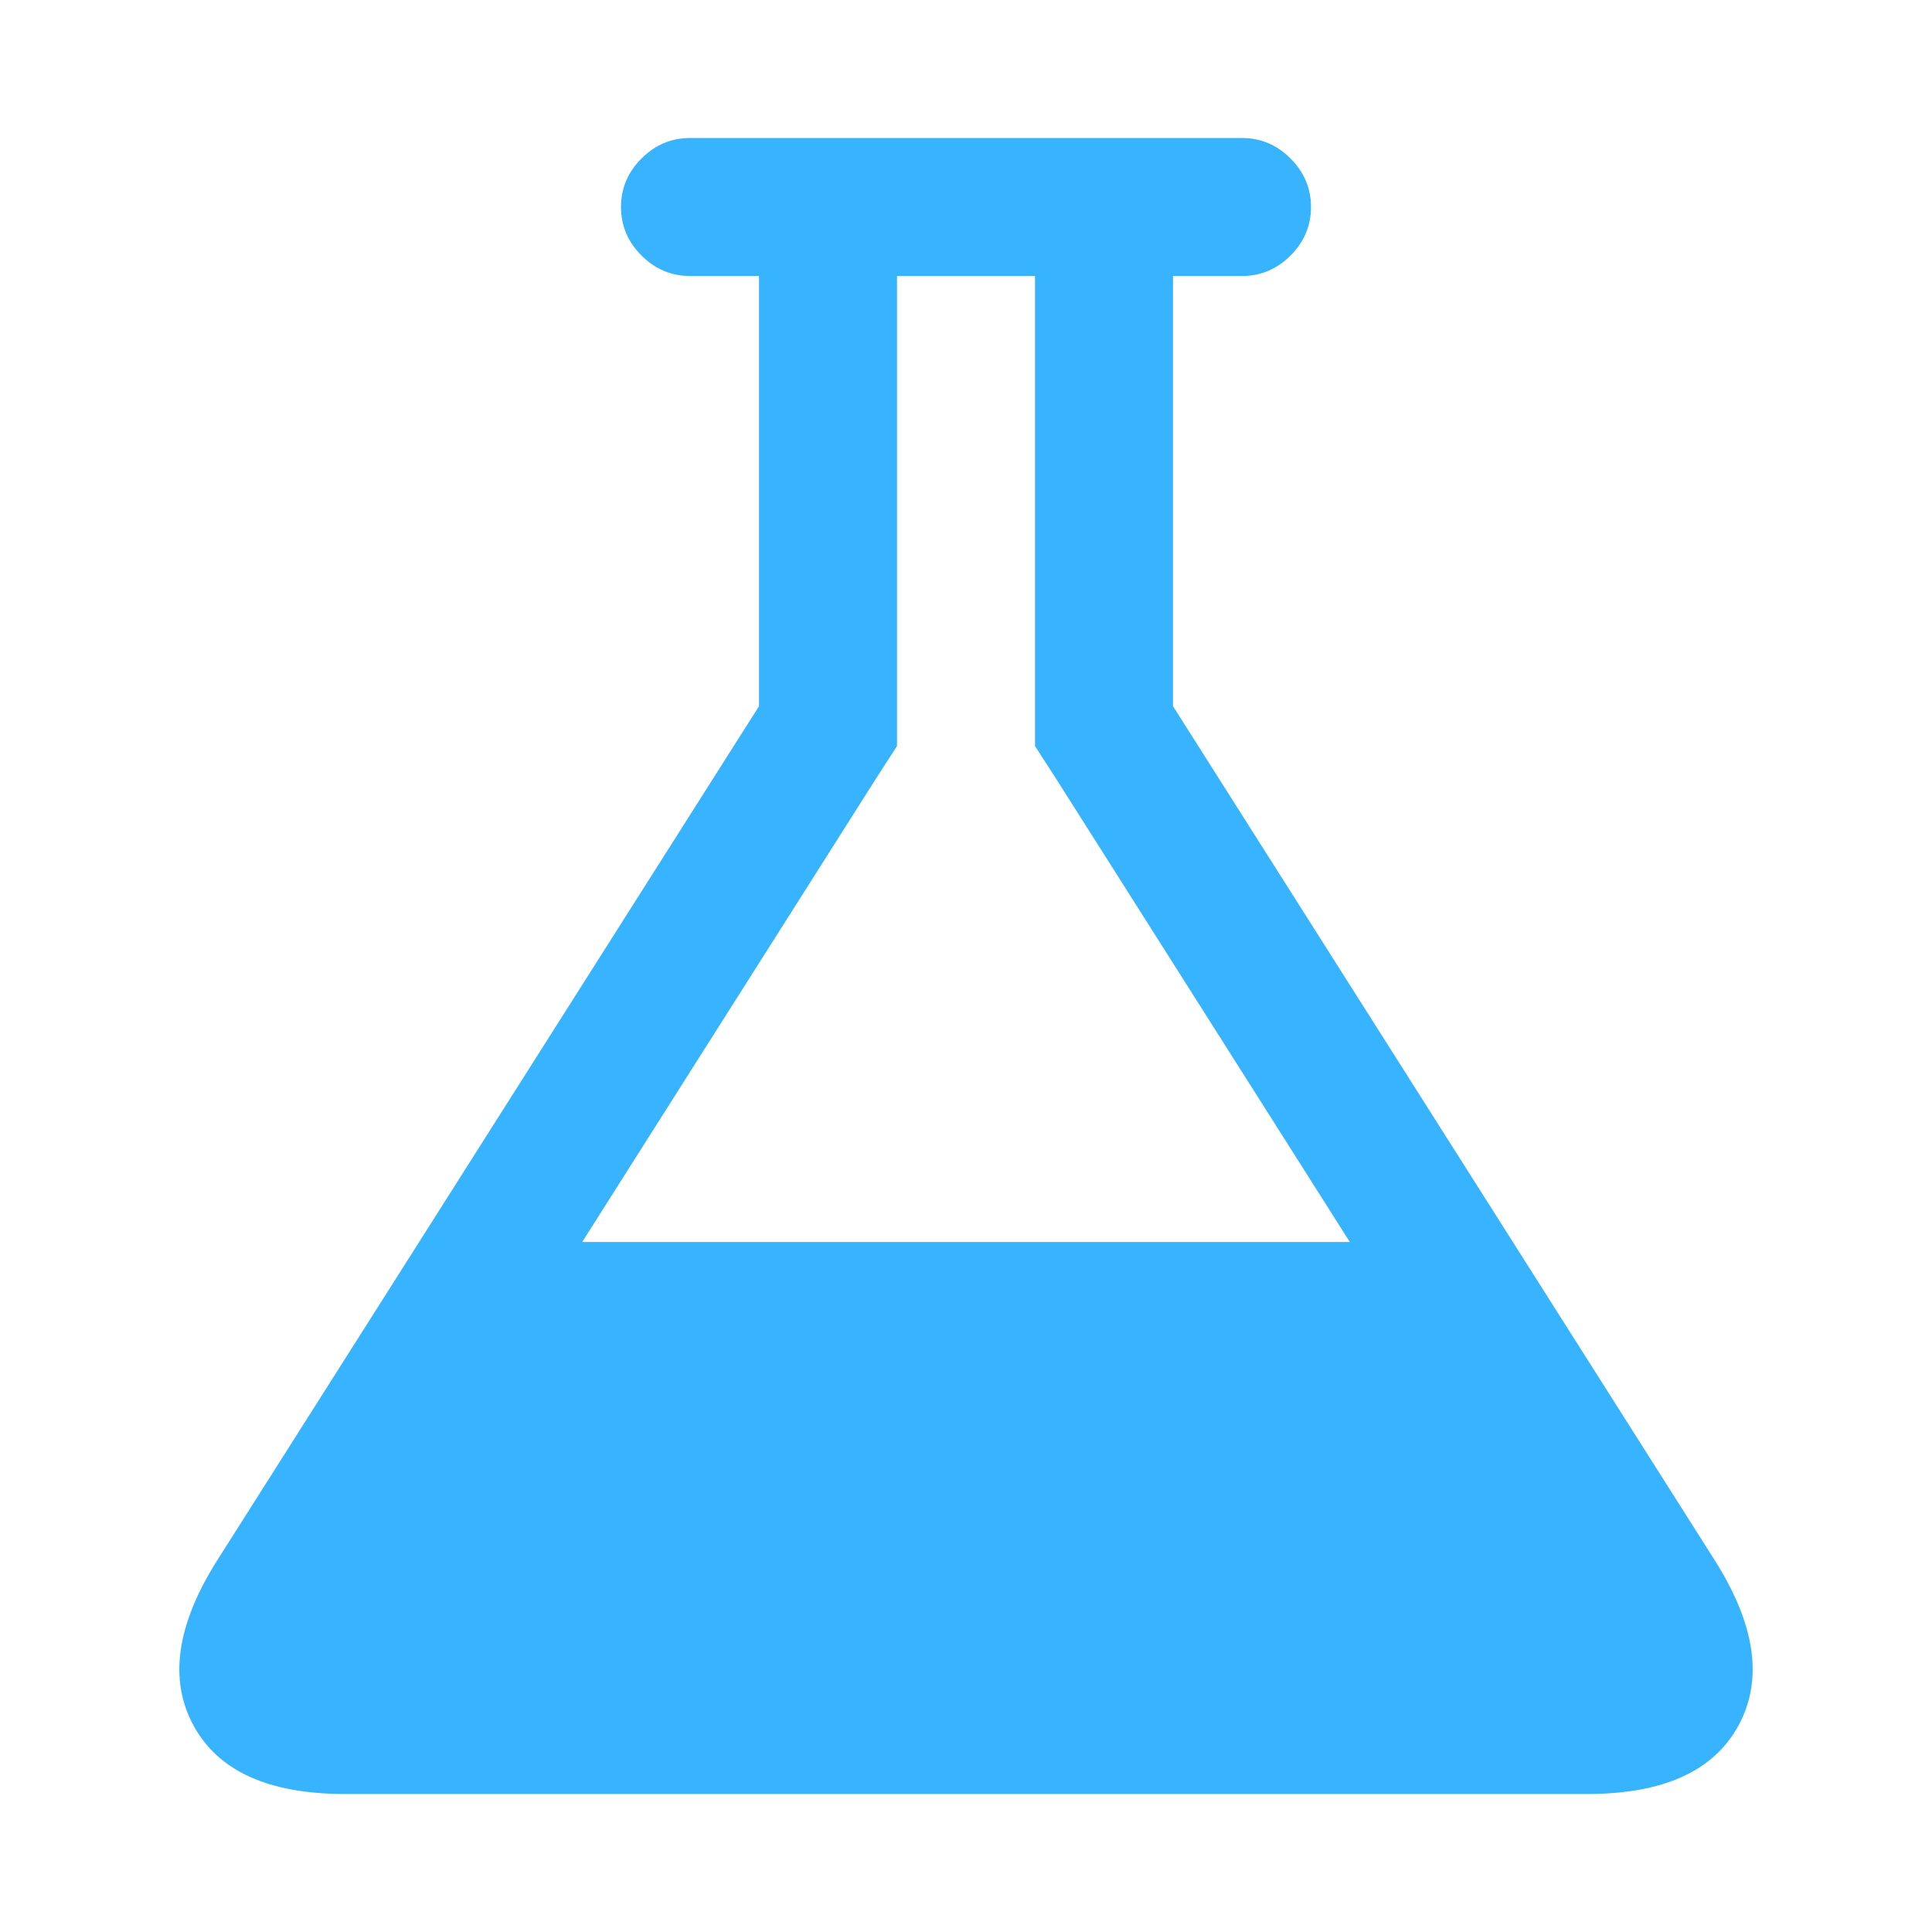
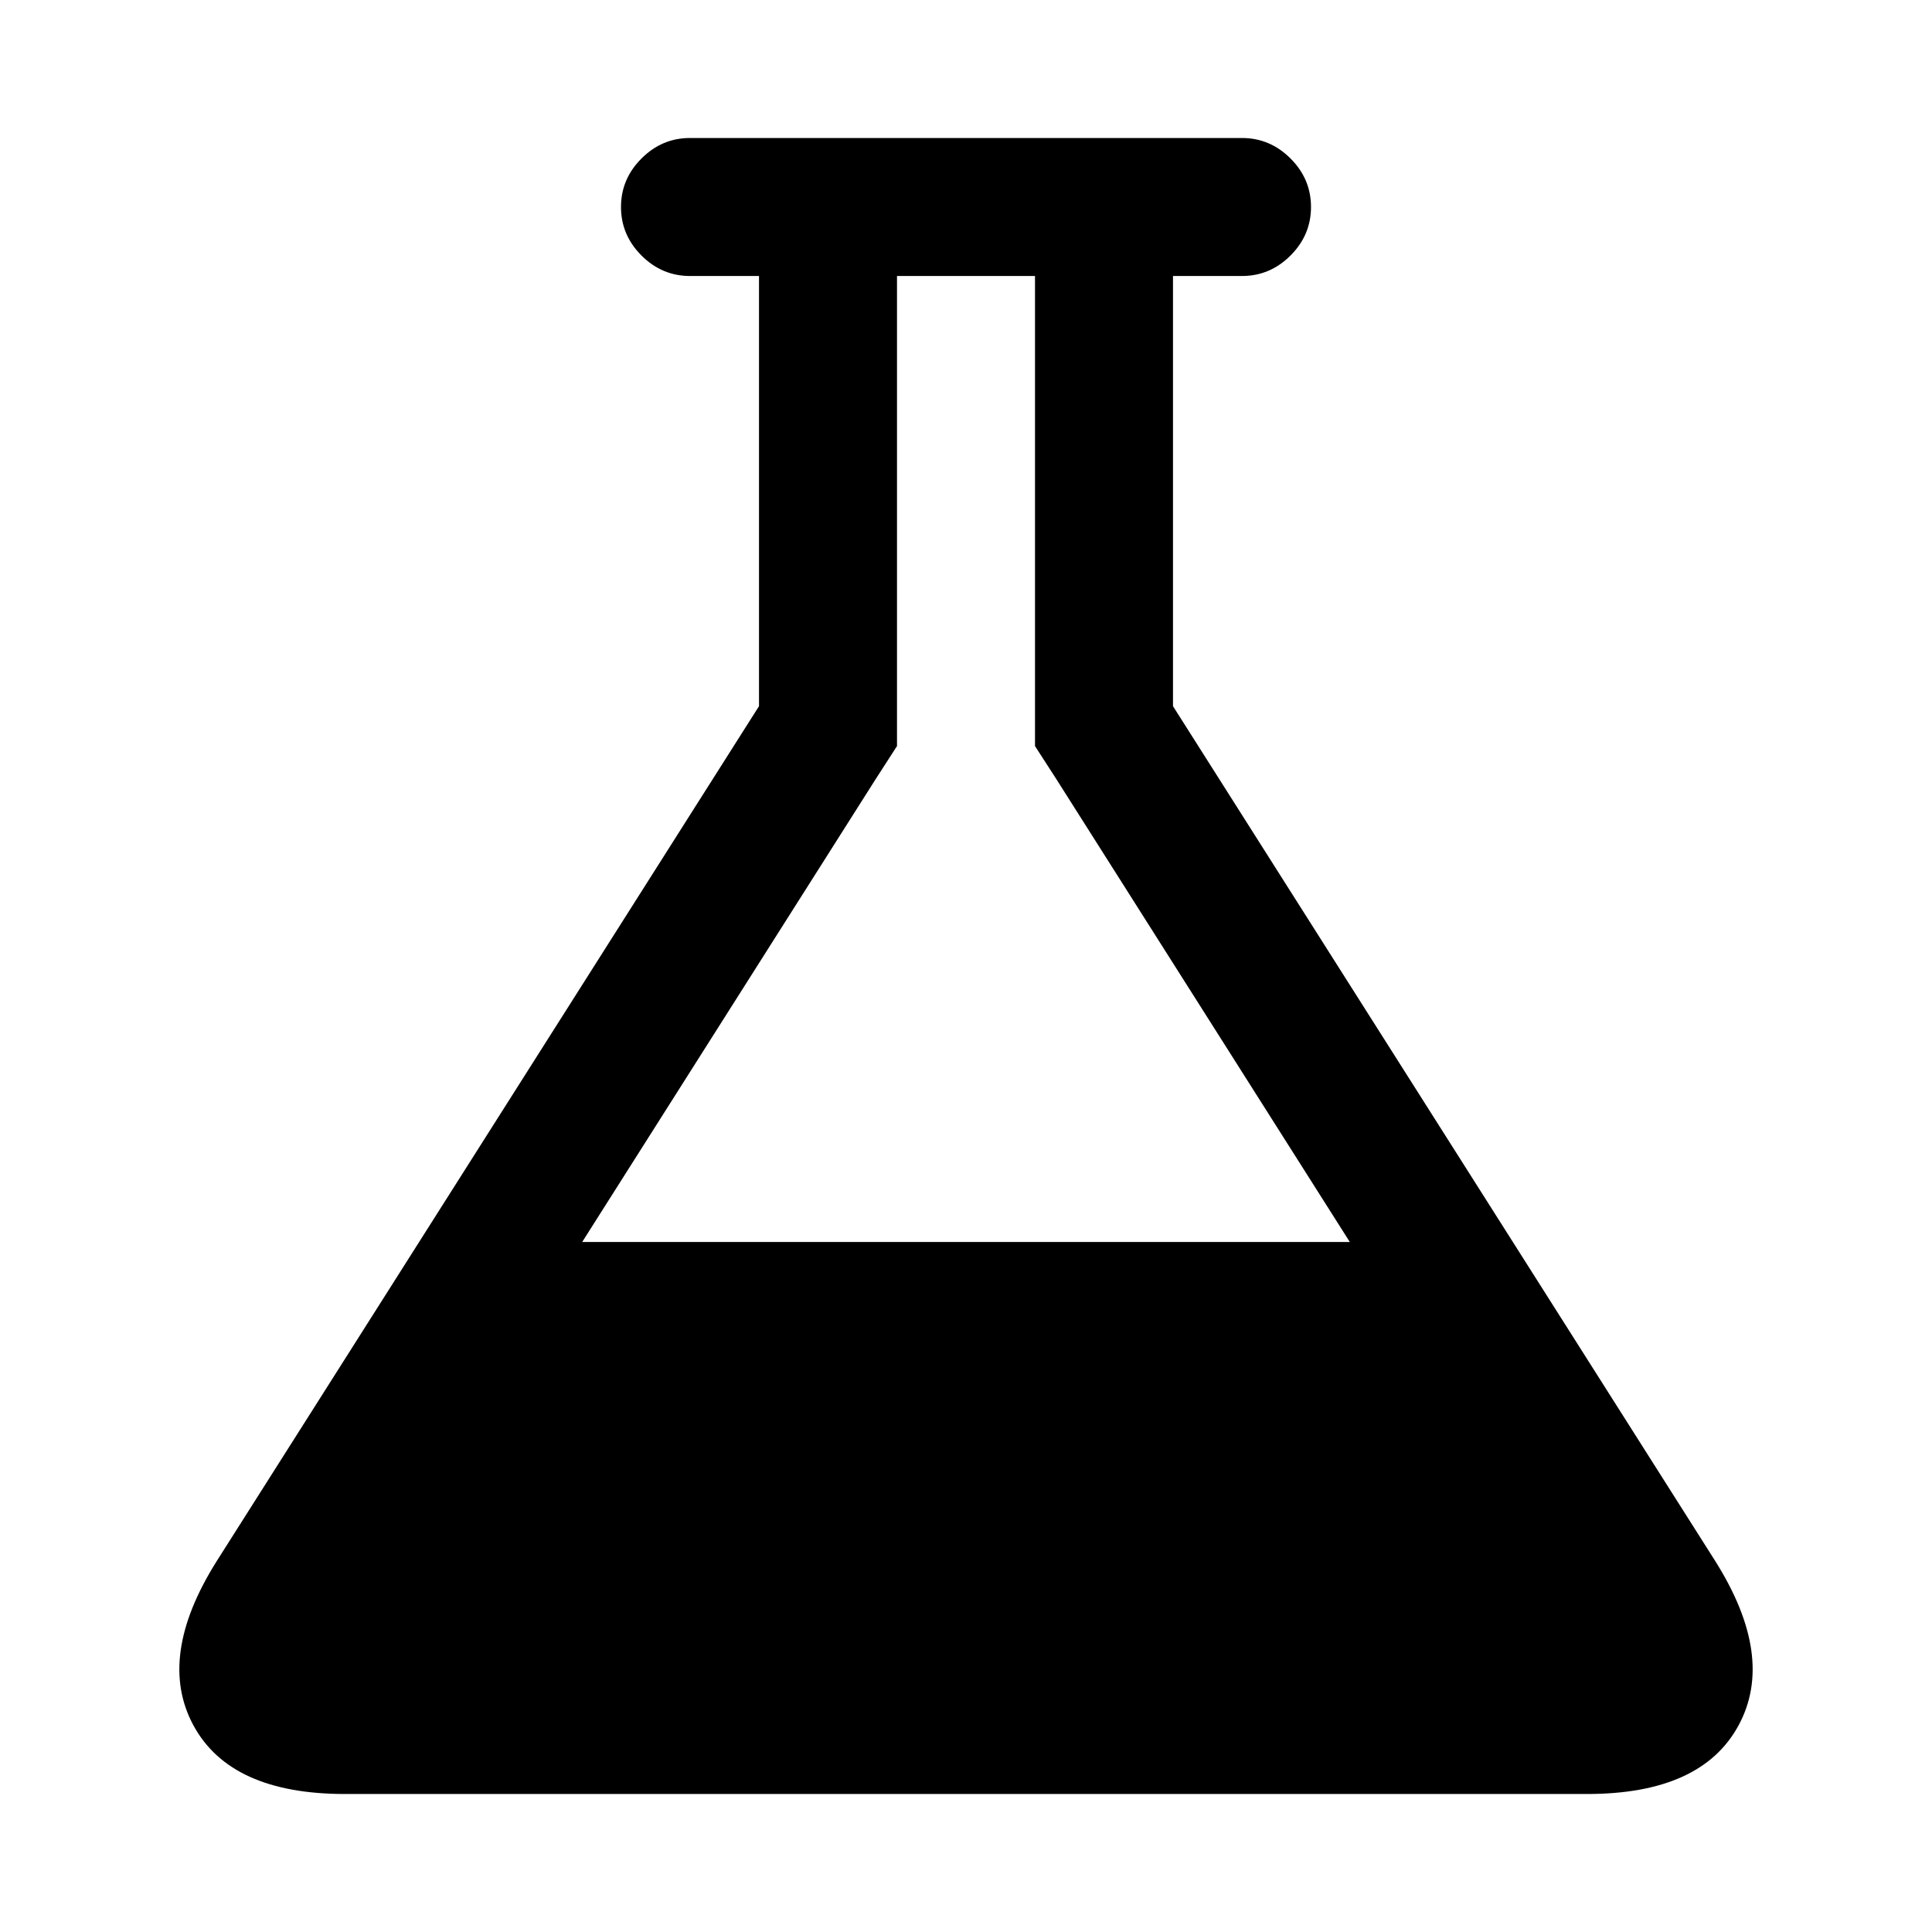
- <svg xmlns="http://www.w3.org/2000/svg" width="1792" height="1792" viewBox="0 0 1792 1792">
-   <path d="M1591 1448q56 89 21.5 152.5t-140.5 63.5h-1152q-106 0-140.5-63.5t21.5-152.5l503-793v-399h-64q-26 0-45-19t-19-45 19-45 45-19h512q26 0 45 19t19 45-19 45-45 19h-64v399zm-779-725l-272 429h712l-272-429-20-31v-436h-128v436z" fill="#38b3ff" />
+ <svg xmlns="http://www.w3.org/2000/svg" viewBox="0 0 1792 1792">
+   <path d="M1591 1448q56 89 21.5 152.5t-140.5 63.5h-1152q-106 0-140.5-63.5t21.5-152.5l503-793v-399h-64q-26 0-45-19t-19-45 19-45 45-19h512q26 0 45 19t19 45-19 45-45 19h-64v399zm-779-725l-272 429h712l-272-429-20-31v-436h-128v436z" />
</svg>
